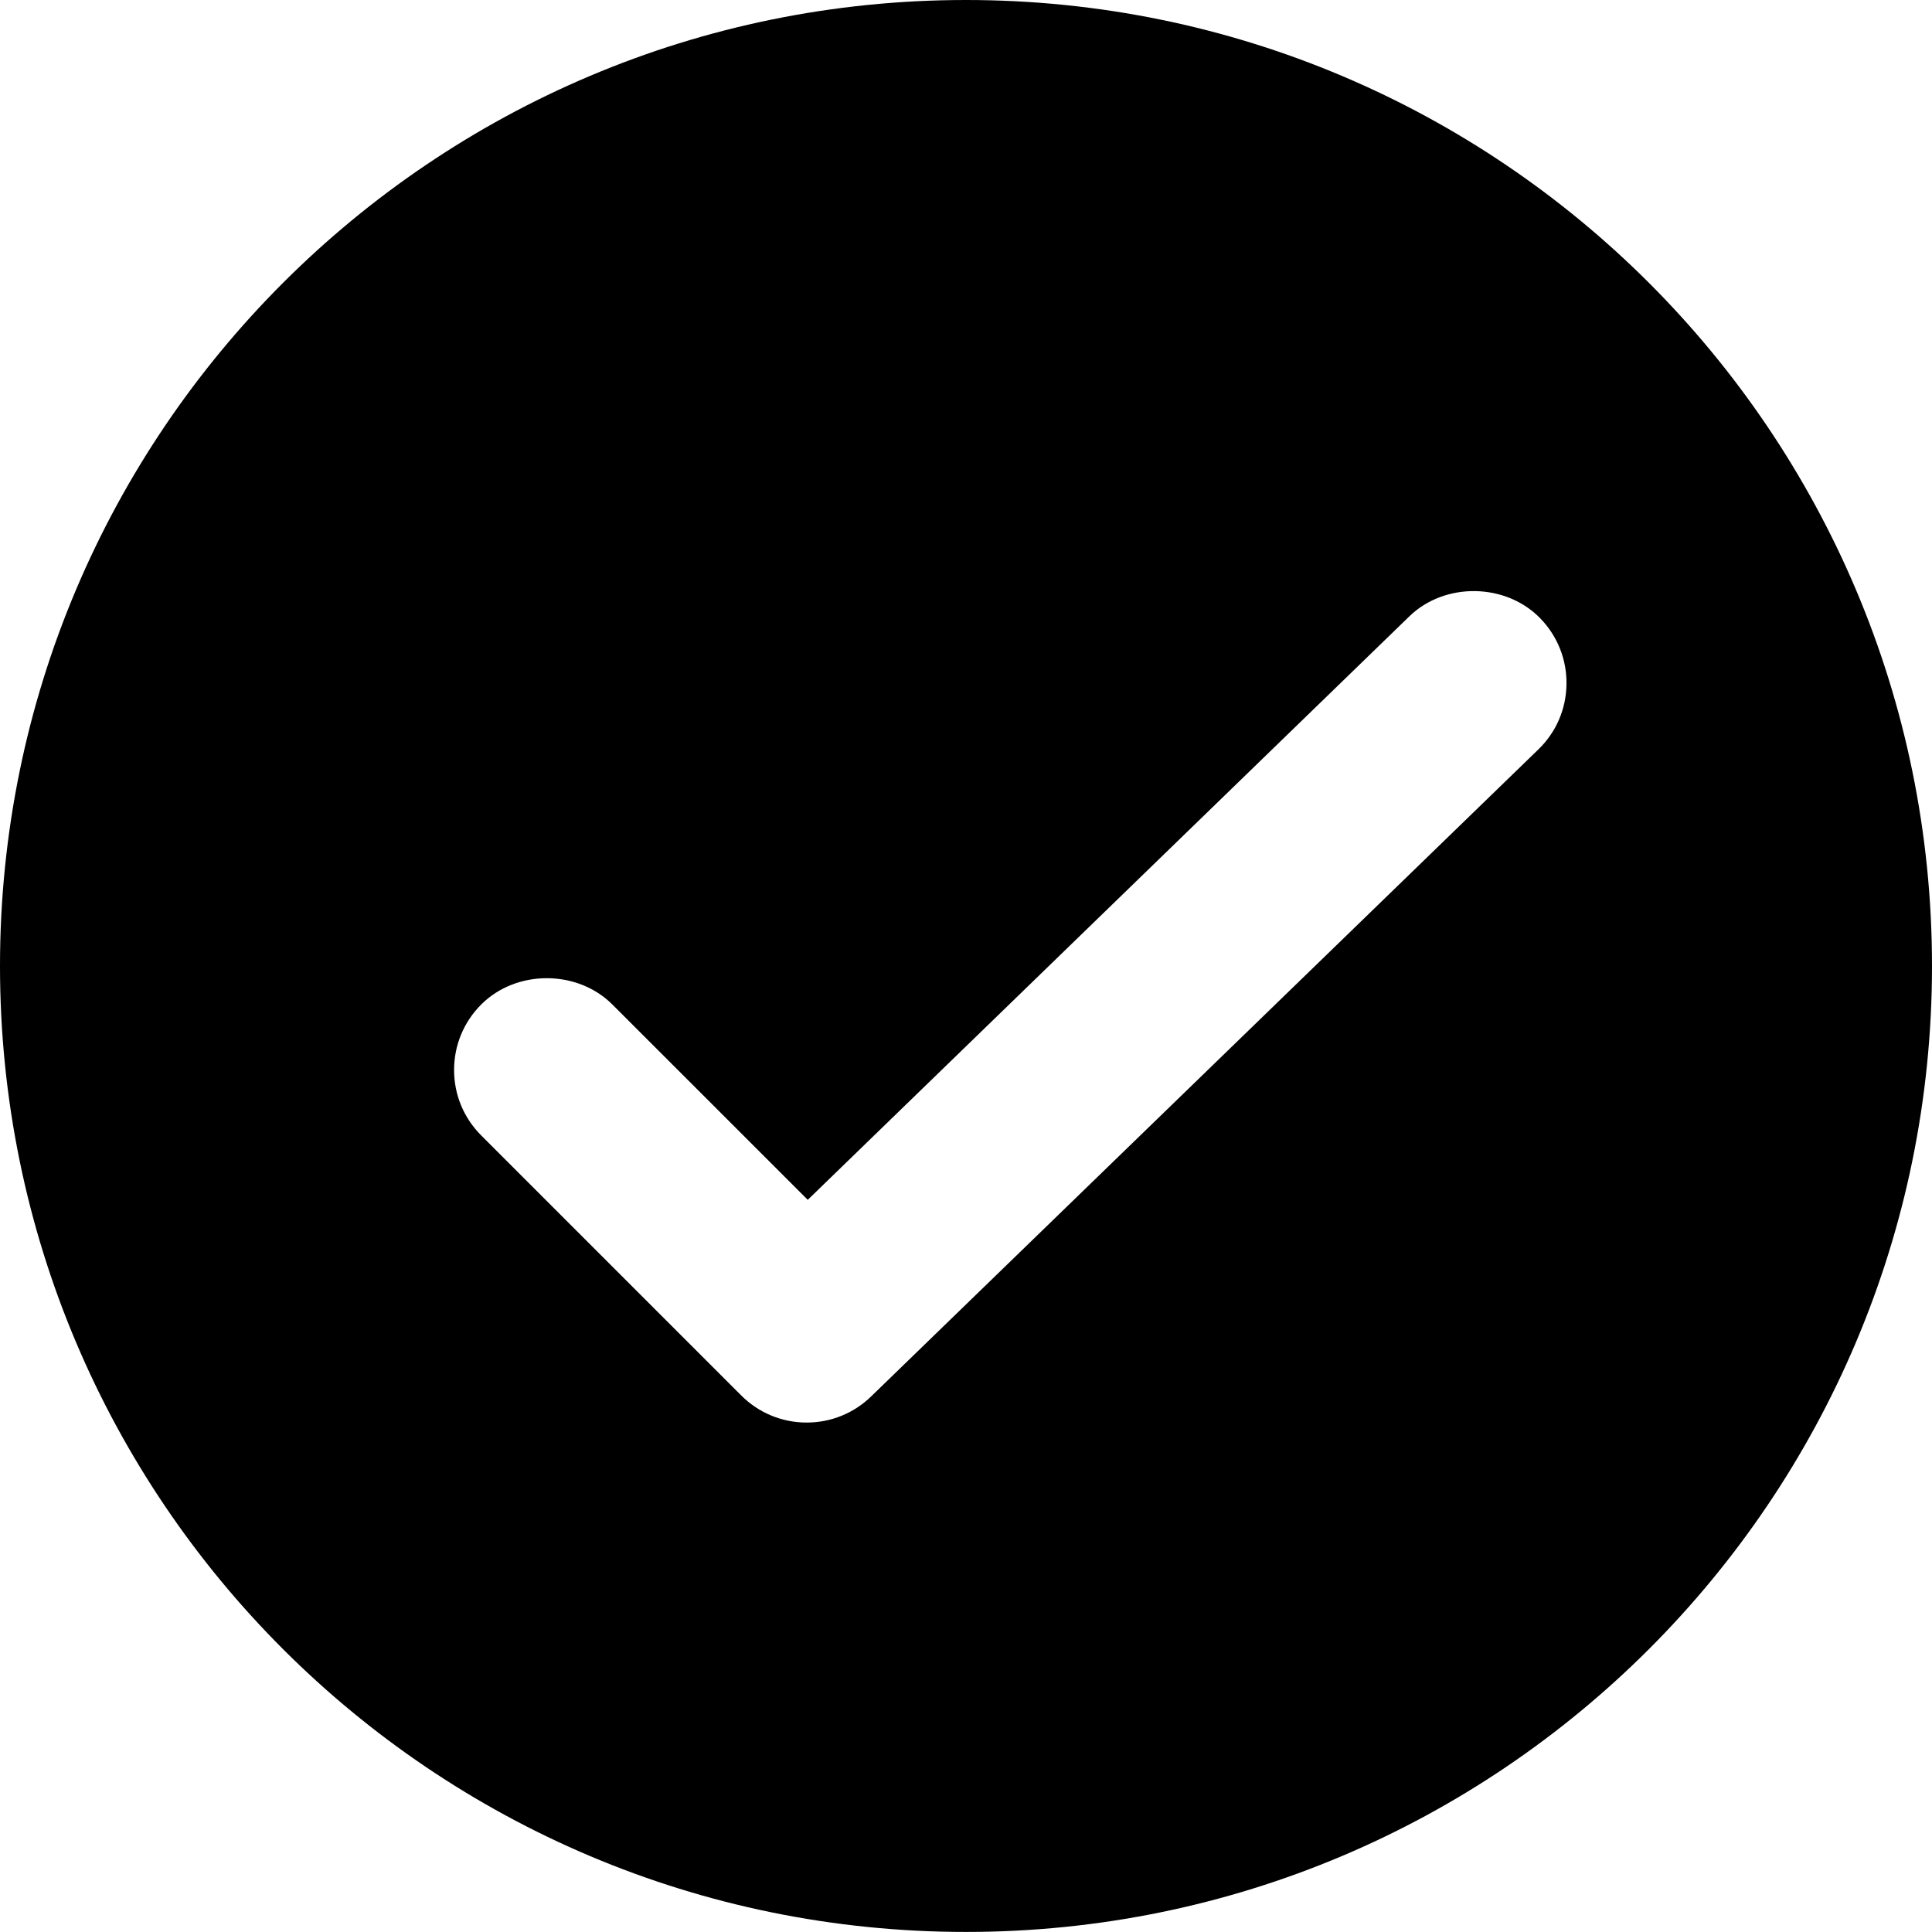
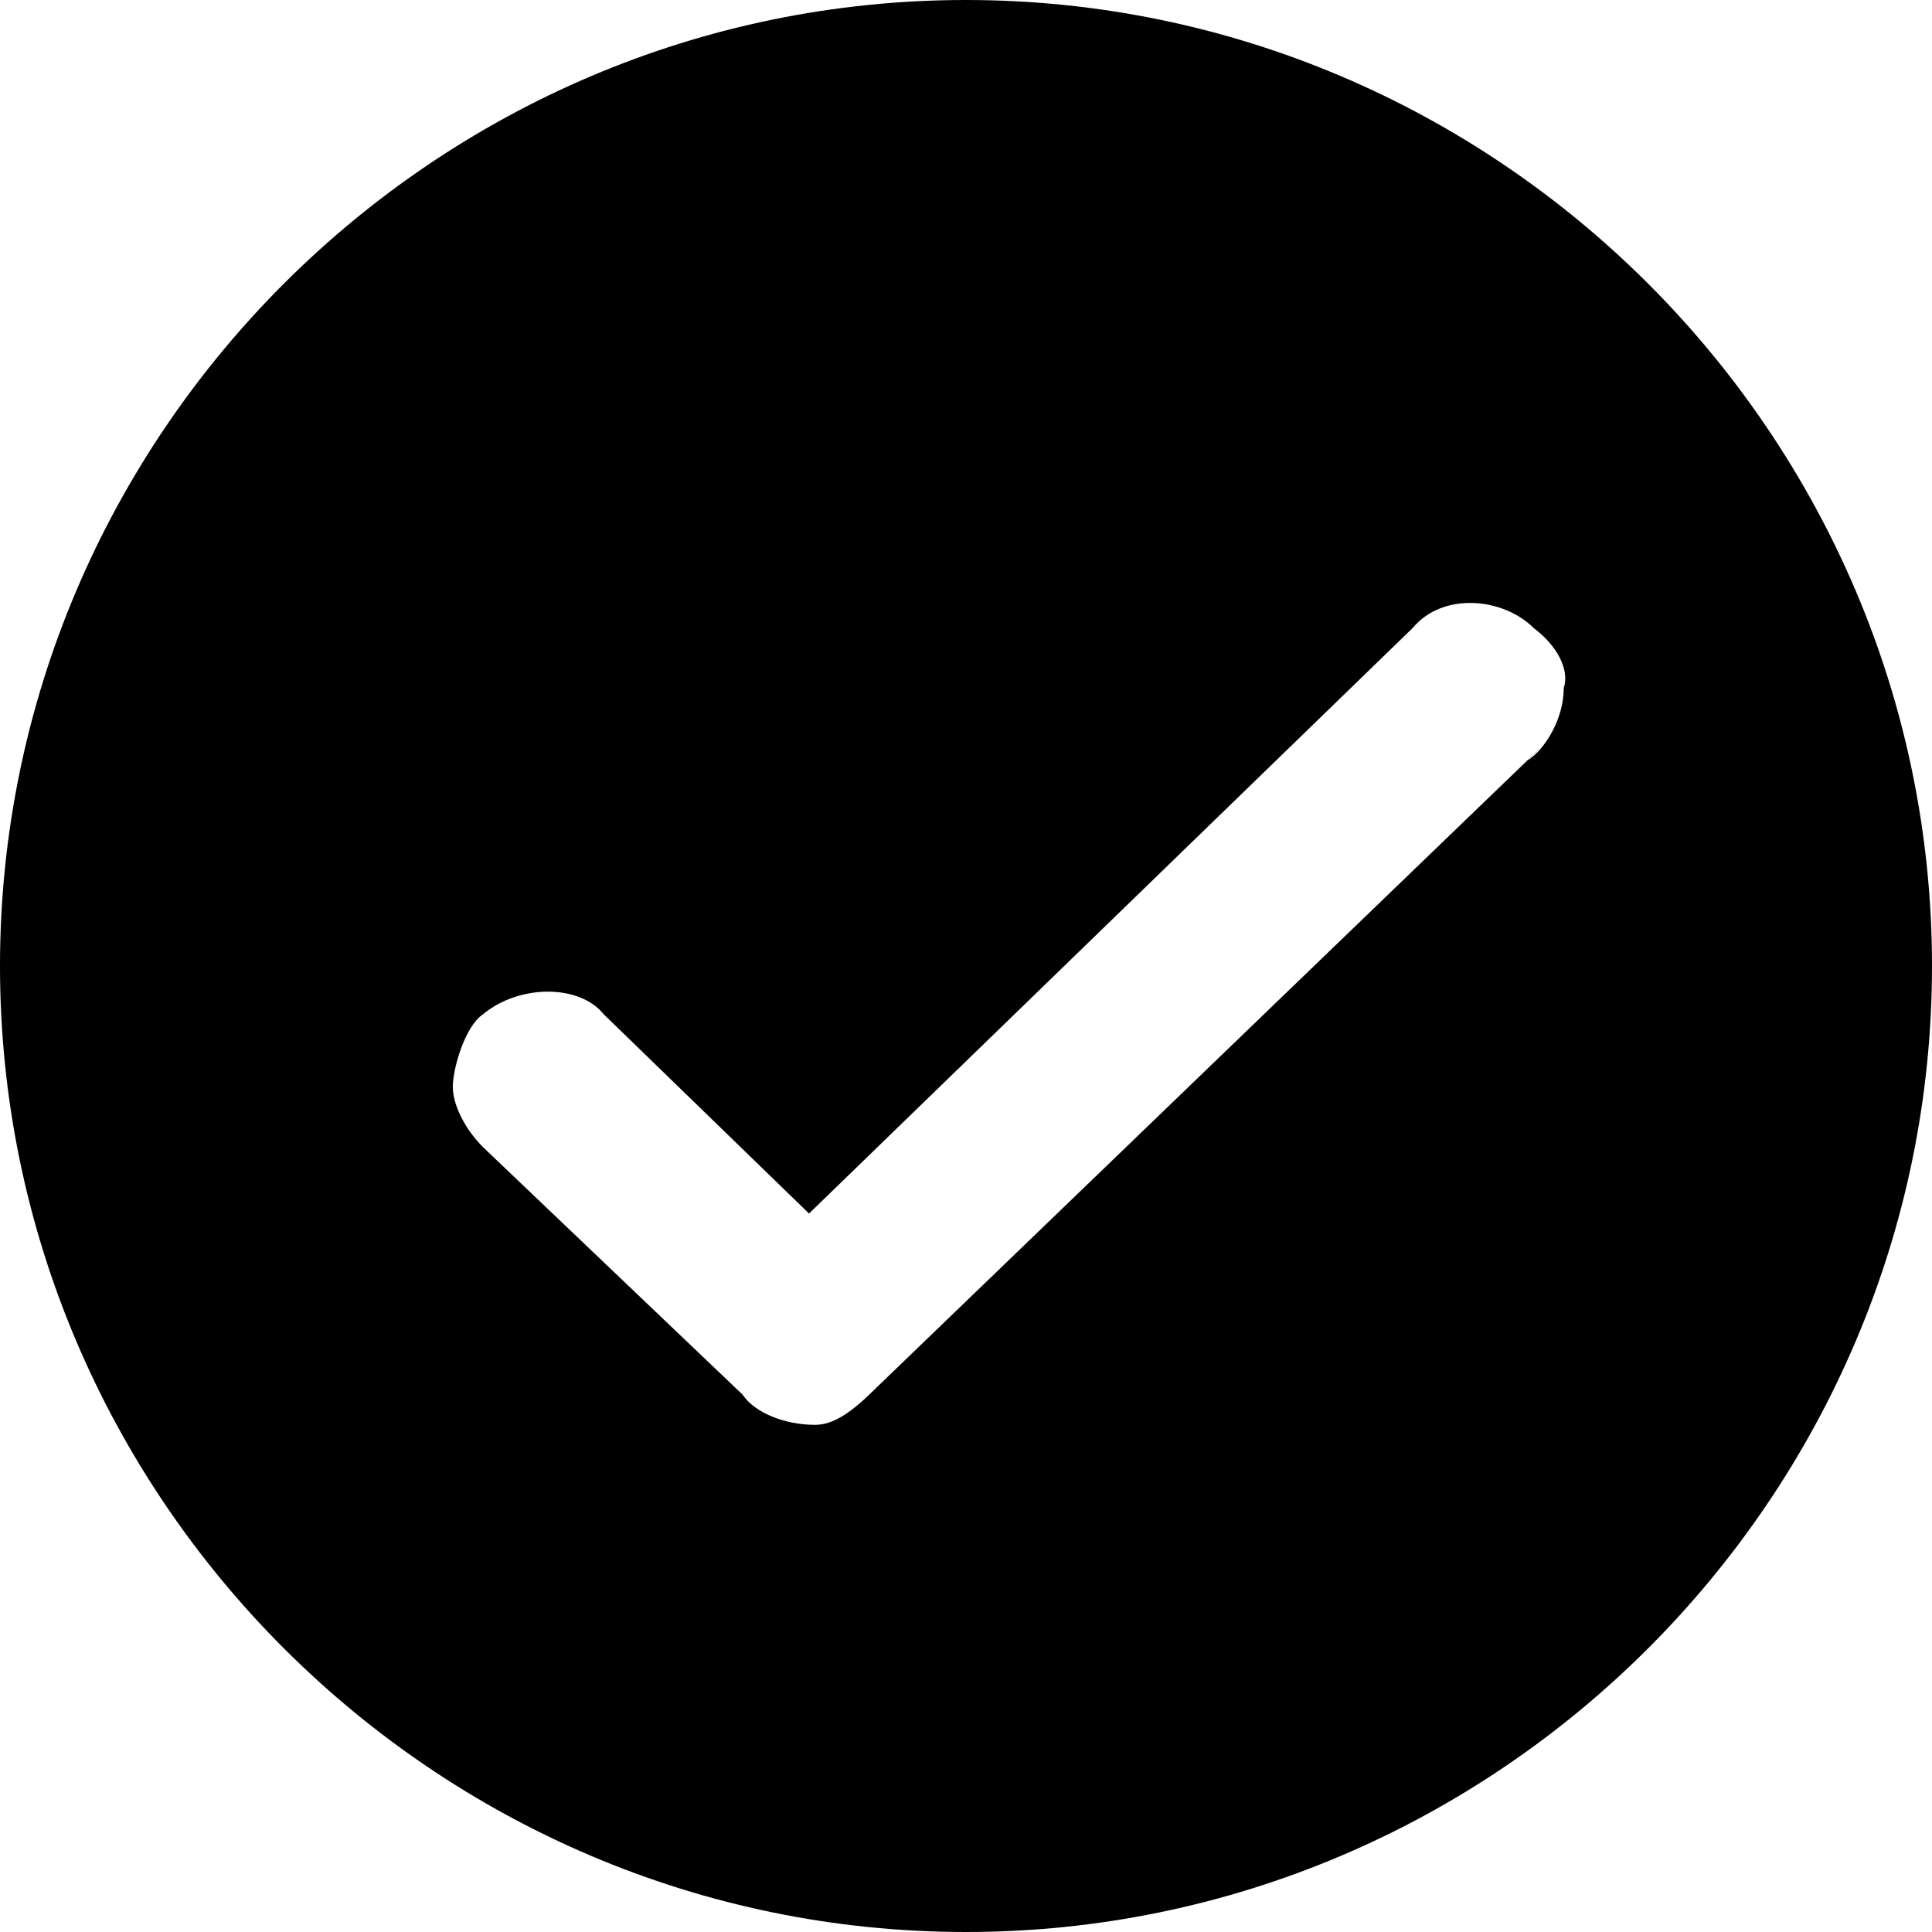
- <svg xmlns="http://www.w3.org/2000/svg" viewBox="0 0 32 32" enable-background="new 0 0 32 32">
-   <path d="m16 0c-8.836 0-16 7.163-16 16 0 8.838 7.164 15.999 16 15.999 8.835 0 16-7.162 16-15.999 0-8.837-7.165-16-16-16m9.48 12.413l-11.05 10.715c-.286.279-.666.434-1.069.434-.409 0-.795-.16-1.085-.45l-4.305-4.305c-.29-.29-.45-.675-.45-1.085s.16-.795.45-1.085c.58-.58 1.59-.58 2.171 0l3.237 3.236 9.964-9.664c.588-.572 1.601-.555 2.17.034.285.294.439.682.433 1.092-.006.41-.171.793-.467 1.079" />
+ <svg xmlns="http://www.w3.org/2000/svg" viewBox="0 0 32 32">
+   <path d="M16 0C7.2 0 0 7.2 0 16s7.2 16 16 16 16-7.2 16-16S24.8 0 16 0m9.5 12.4L14.5 23c-.4.4-.7.6-1 .6-.5 0-1-.2-1.2-.5L8 19c-.3-.3-.5-.7-.5-1s.2-1 .5-1.2c.6-.5 1.6-.5 2 0l3.4 3.3 10-9.7c.5-.6 1.5-.5 2 0 .4.3.6.7.5 1 0 .5-.3 1-.6 1.2" />
</svg>
